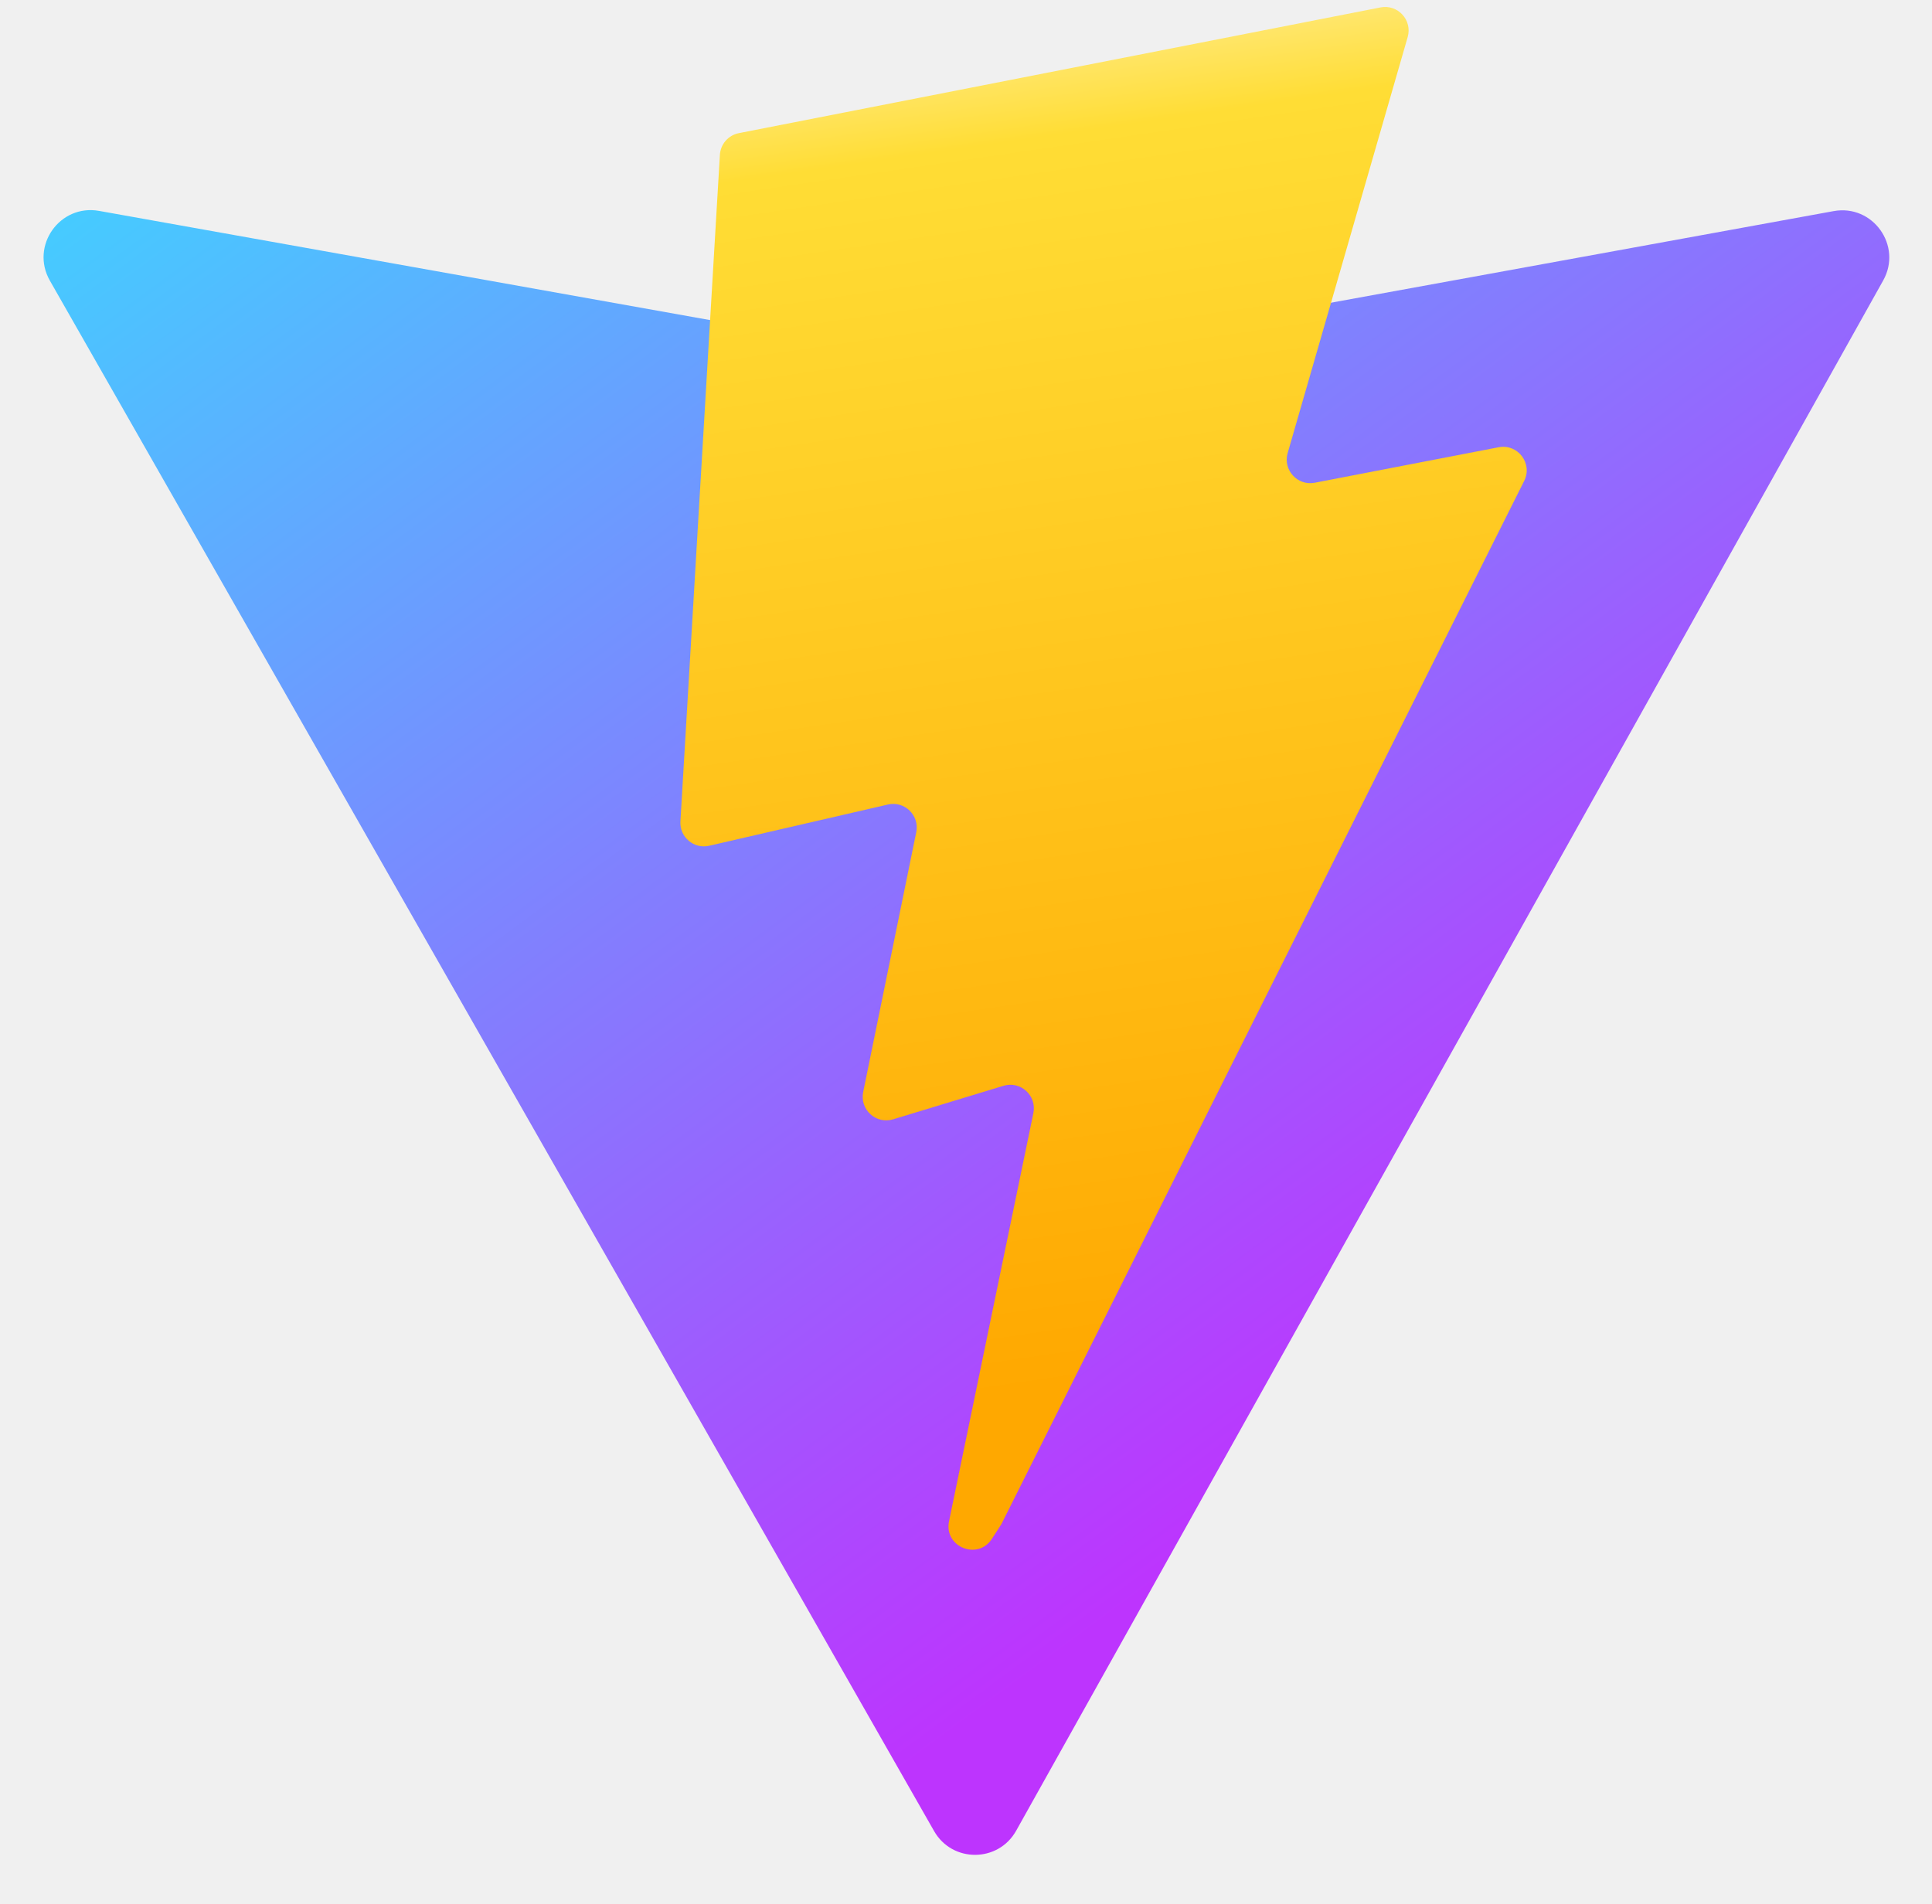
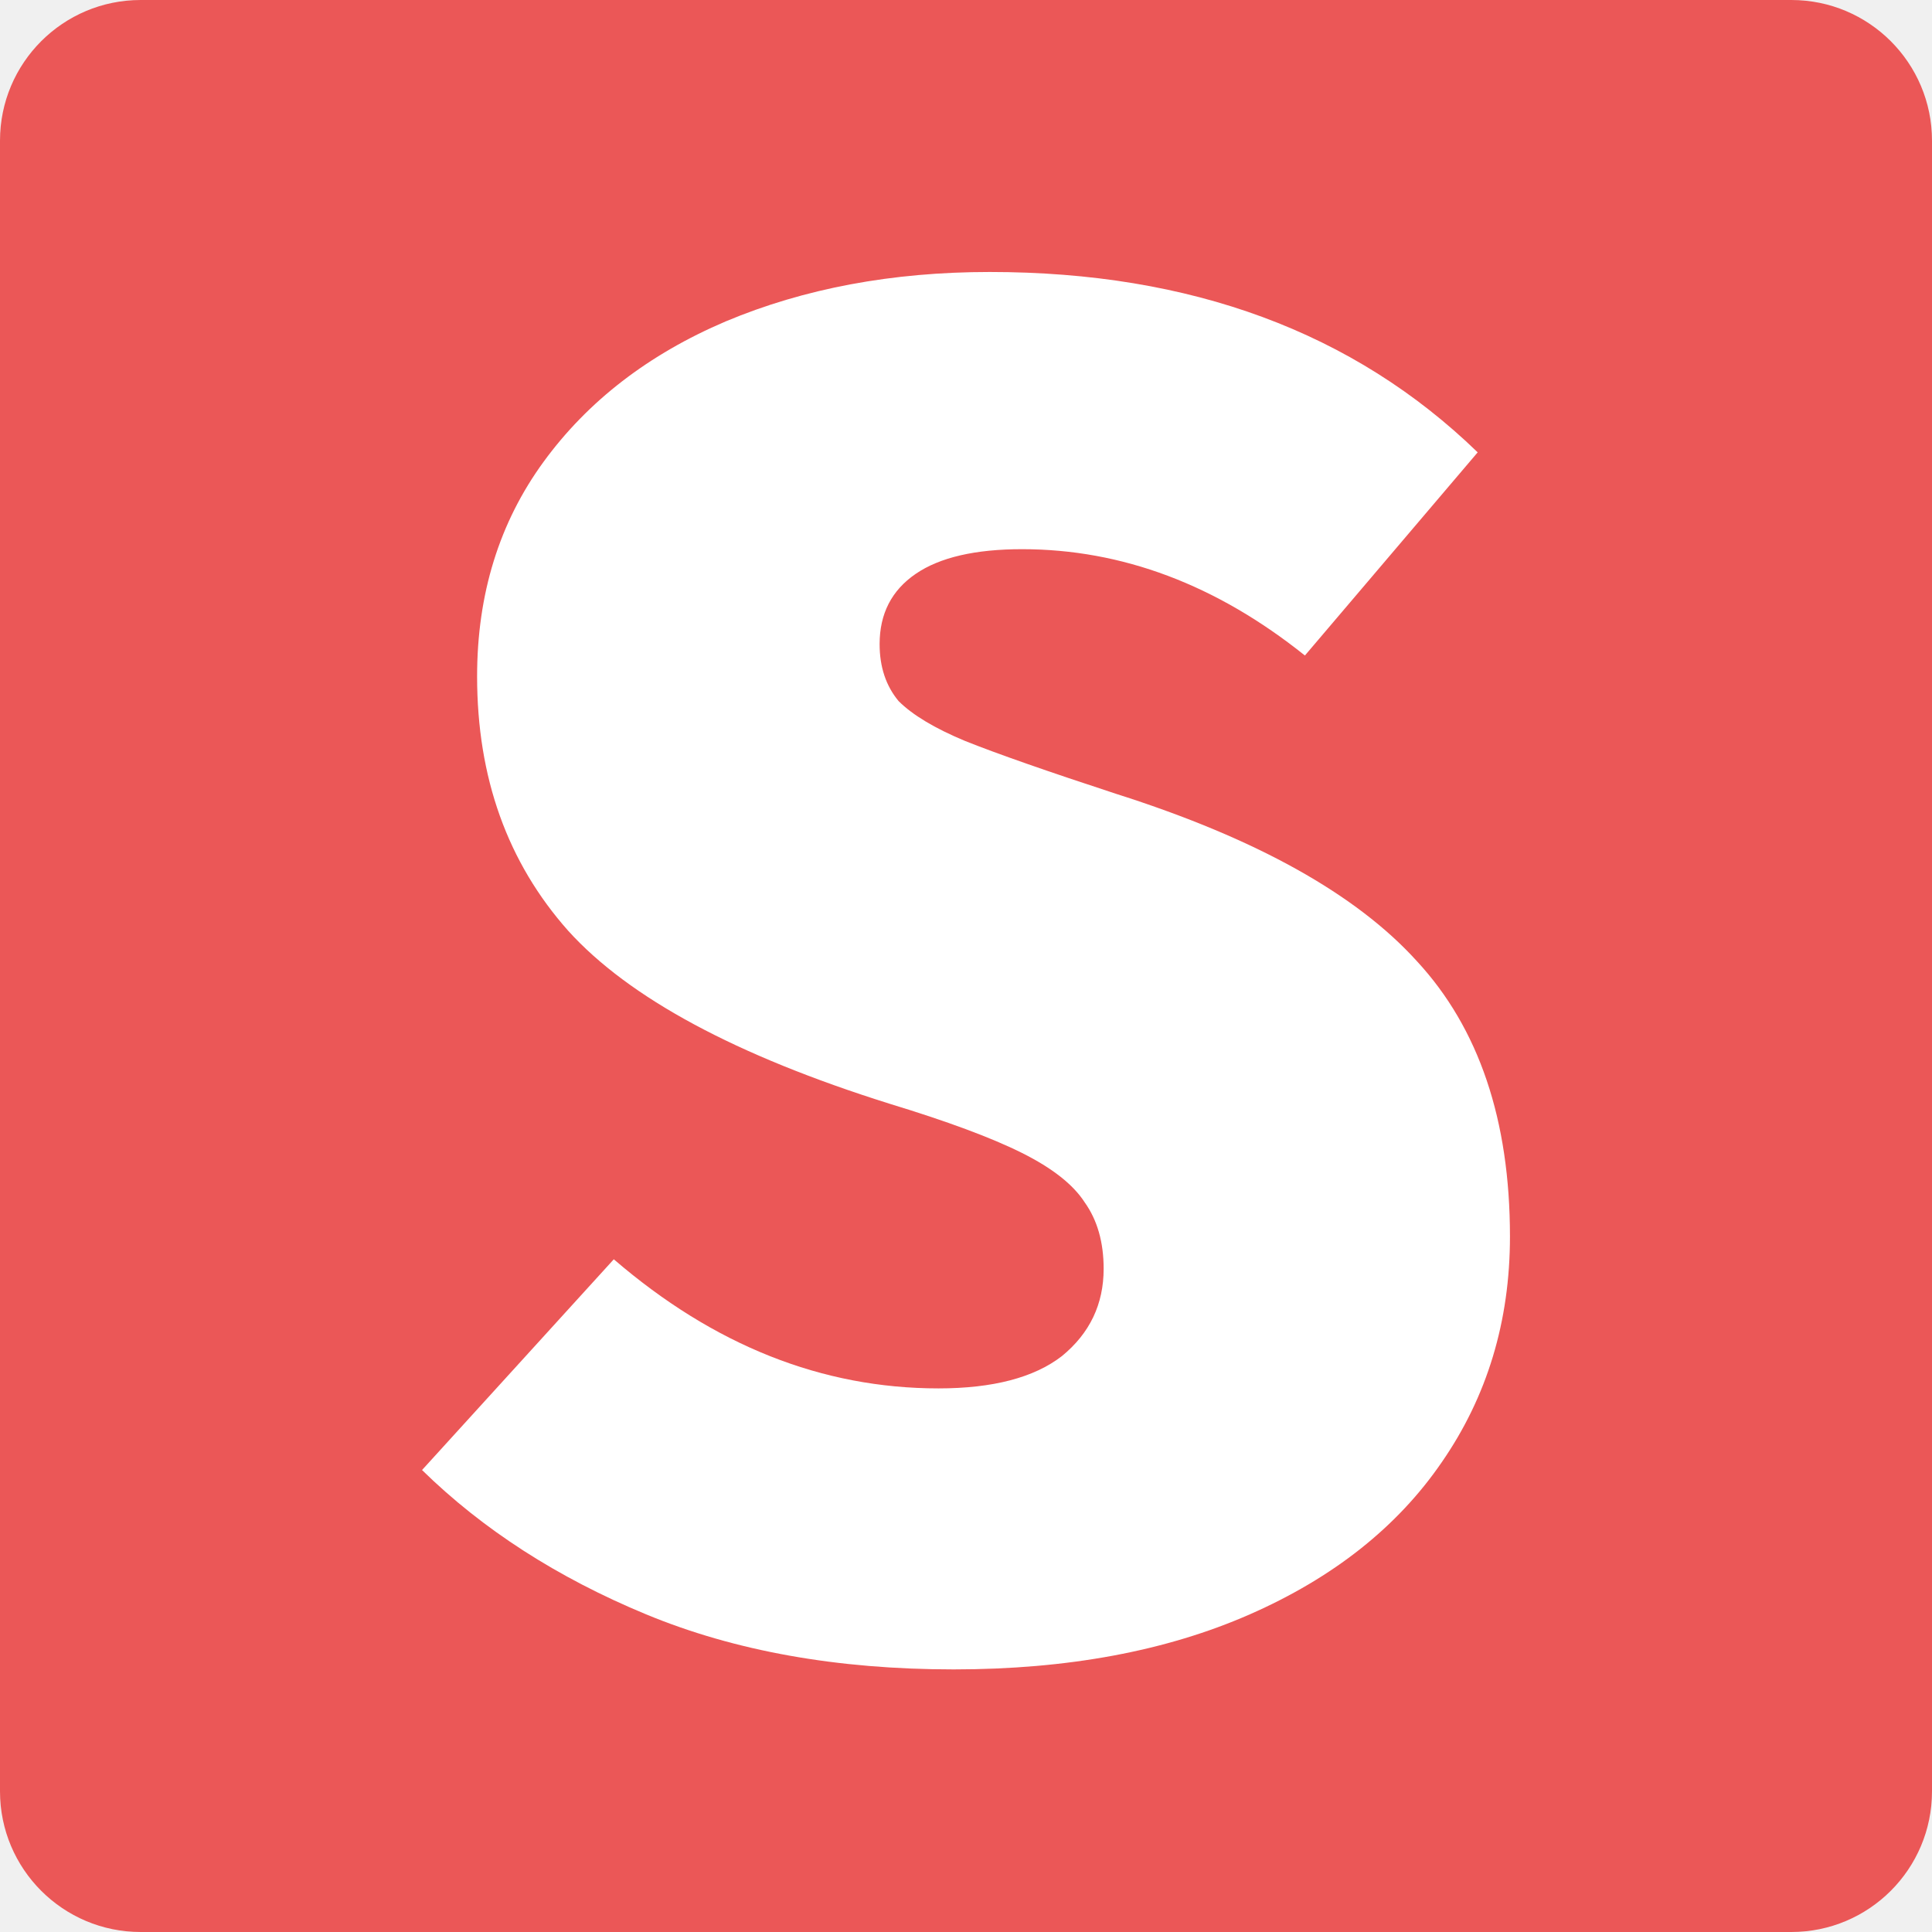
- <svg xmlns="http://www.w3.org/2000/svg" width="410" height="404" viewBox="0 0 410 404" fill="none">
-   <path d="M399.641 59.525L215.643 388.545C211.844 395.338 202.084 395.378 198.228 388.618L10.582 59.556C6.381 52.19 12.68 43.267 21.028 44.759L205.223 77.682C206.398 77.892 207.601 77.89 208.776 77.676L389.119 44.806C397.439 43.289 403.768 52.143 399.641 59.525Z" fill="url(#paint0_linear)" />
-   <path d="M292.965 1.574L156.801 28.255C154.563 28.694 152.906 30.59 152.771 32.866L144.395 174.33C144.198 177.662 147.258 180.248 150.51 179.498L188.42 170.749C191.967 169.931 195.172 173.055 194.443 176.622L183.18 231.775C182.422 235.487 185.907 238.661 189.532 237.56L212.947 230.446C216.577 229.344 220.065 232.527 219.297 236.242L201.398 322.875C200.278 328.294 207.486 331.249 210.492 326.603L212.5 323.5L323.454 102.072C325.312 98.365 322.108 94.137 318.036 94.923L279.014 102.454C275.347 103.161 272.227 99.746 273.262 96.158L298.731 7.867C299.767 4.273 296.636 0.855 292.965 1.574Z" fill="url(#paint1_linear)" />
-   <defs>
-     <linearGradient id="paint0_linear" x1="6" y1="33" x2="235" y2="344" gradientUnits="userSpaceOnUse">
-       <stop stop-color="#41D1FF" />
-       <stop offset="1" stop-color="#BD34FE" />
-     </linearGradient>
-     <linearGradient id="paint1_linear" x1="194.651" y1="8.818" x2="236.076" y2="292.989" gradientUnits="userSpaceOnUse">
-       <stop stop-color="#FFEA83" />
-       <stop offset="0.083" stop-color="#FFDD35" />
-       <stop offset="1" stop-color="#FFA800" />
-     </linearGradient>
-   </defs>
+ <svg xmlns="http://www.w3.org/2000/svg" width="206" height="206" viewBox="0 0 206 206" fill="none">
+   <rect width="206" height="206" rx="15" fill="#EB5757" />
+   <path d="M105.531 29C126.99 29 144.332 35.411 157.558 48.232L139.136 69.894C129.689 62.336 119.634 58.557 108.972 58.557C103.978 58.557 100.2 59.434 97.635 61.189C95.071 62.943 93.789 65.44 93.789 68.679C93.789 71.109 94.464 73.133 95.813 74.753C97.298 76.237 99.66 77.654 102.899 79.004C106.273 80.354 111.671 82.243 119.094 84.673C133.94 89.396 144.602 95.335 151.08 102.488C157.693 109.641 161 119.426 161 131.842C161 140.885 158.571 148.915 153.712 155.933C148.988 162.817 142.173 168.215 133.265 172.129C124.358 176.043 113.831 178 101.684 178C89.268 178 78.336 176.043 68.888 172.129C59.441 168.215 51.478 163.087 45 156.743L65.447 134.272C76.109 143.449 87.648 148.038 100.065 148.038C105.868 148.038 110.254 146.891 113.223 144.596C116.193 142.167 117.677 139.063 117.677 135.284C117.677 132.45 117.002 130.088 115.653 128.198C114.438 126.309 112.211 124.554 108.972 122.935C105.733 121.315 101.009 119.561 94.801 117.671C78.471 112.543 67.066 106.402 60.588 99.249C54.11 91.961 50.871 82.918 50.871 72.121C50.871 63.348 53.233 55.723 57.956 49.245C62.68 42.766 69.158 37.773 77.391 34.264C85.759 30.755 95.138 29 105.531 29Z" fill="white" />
</svg>
